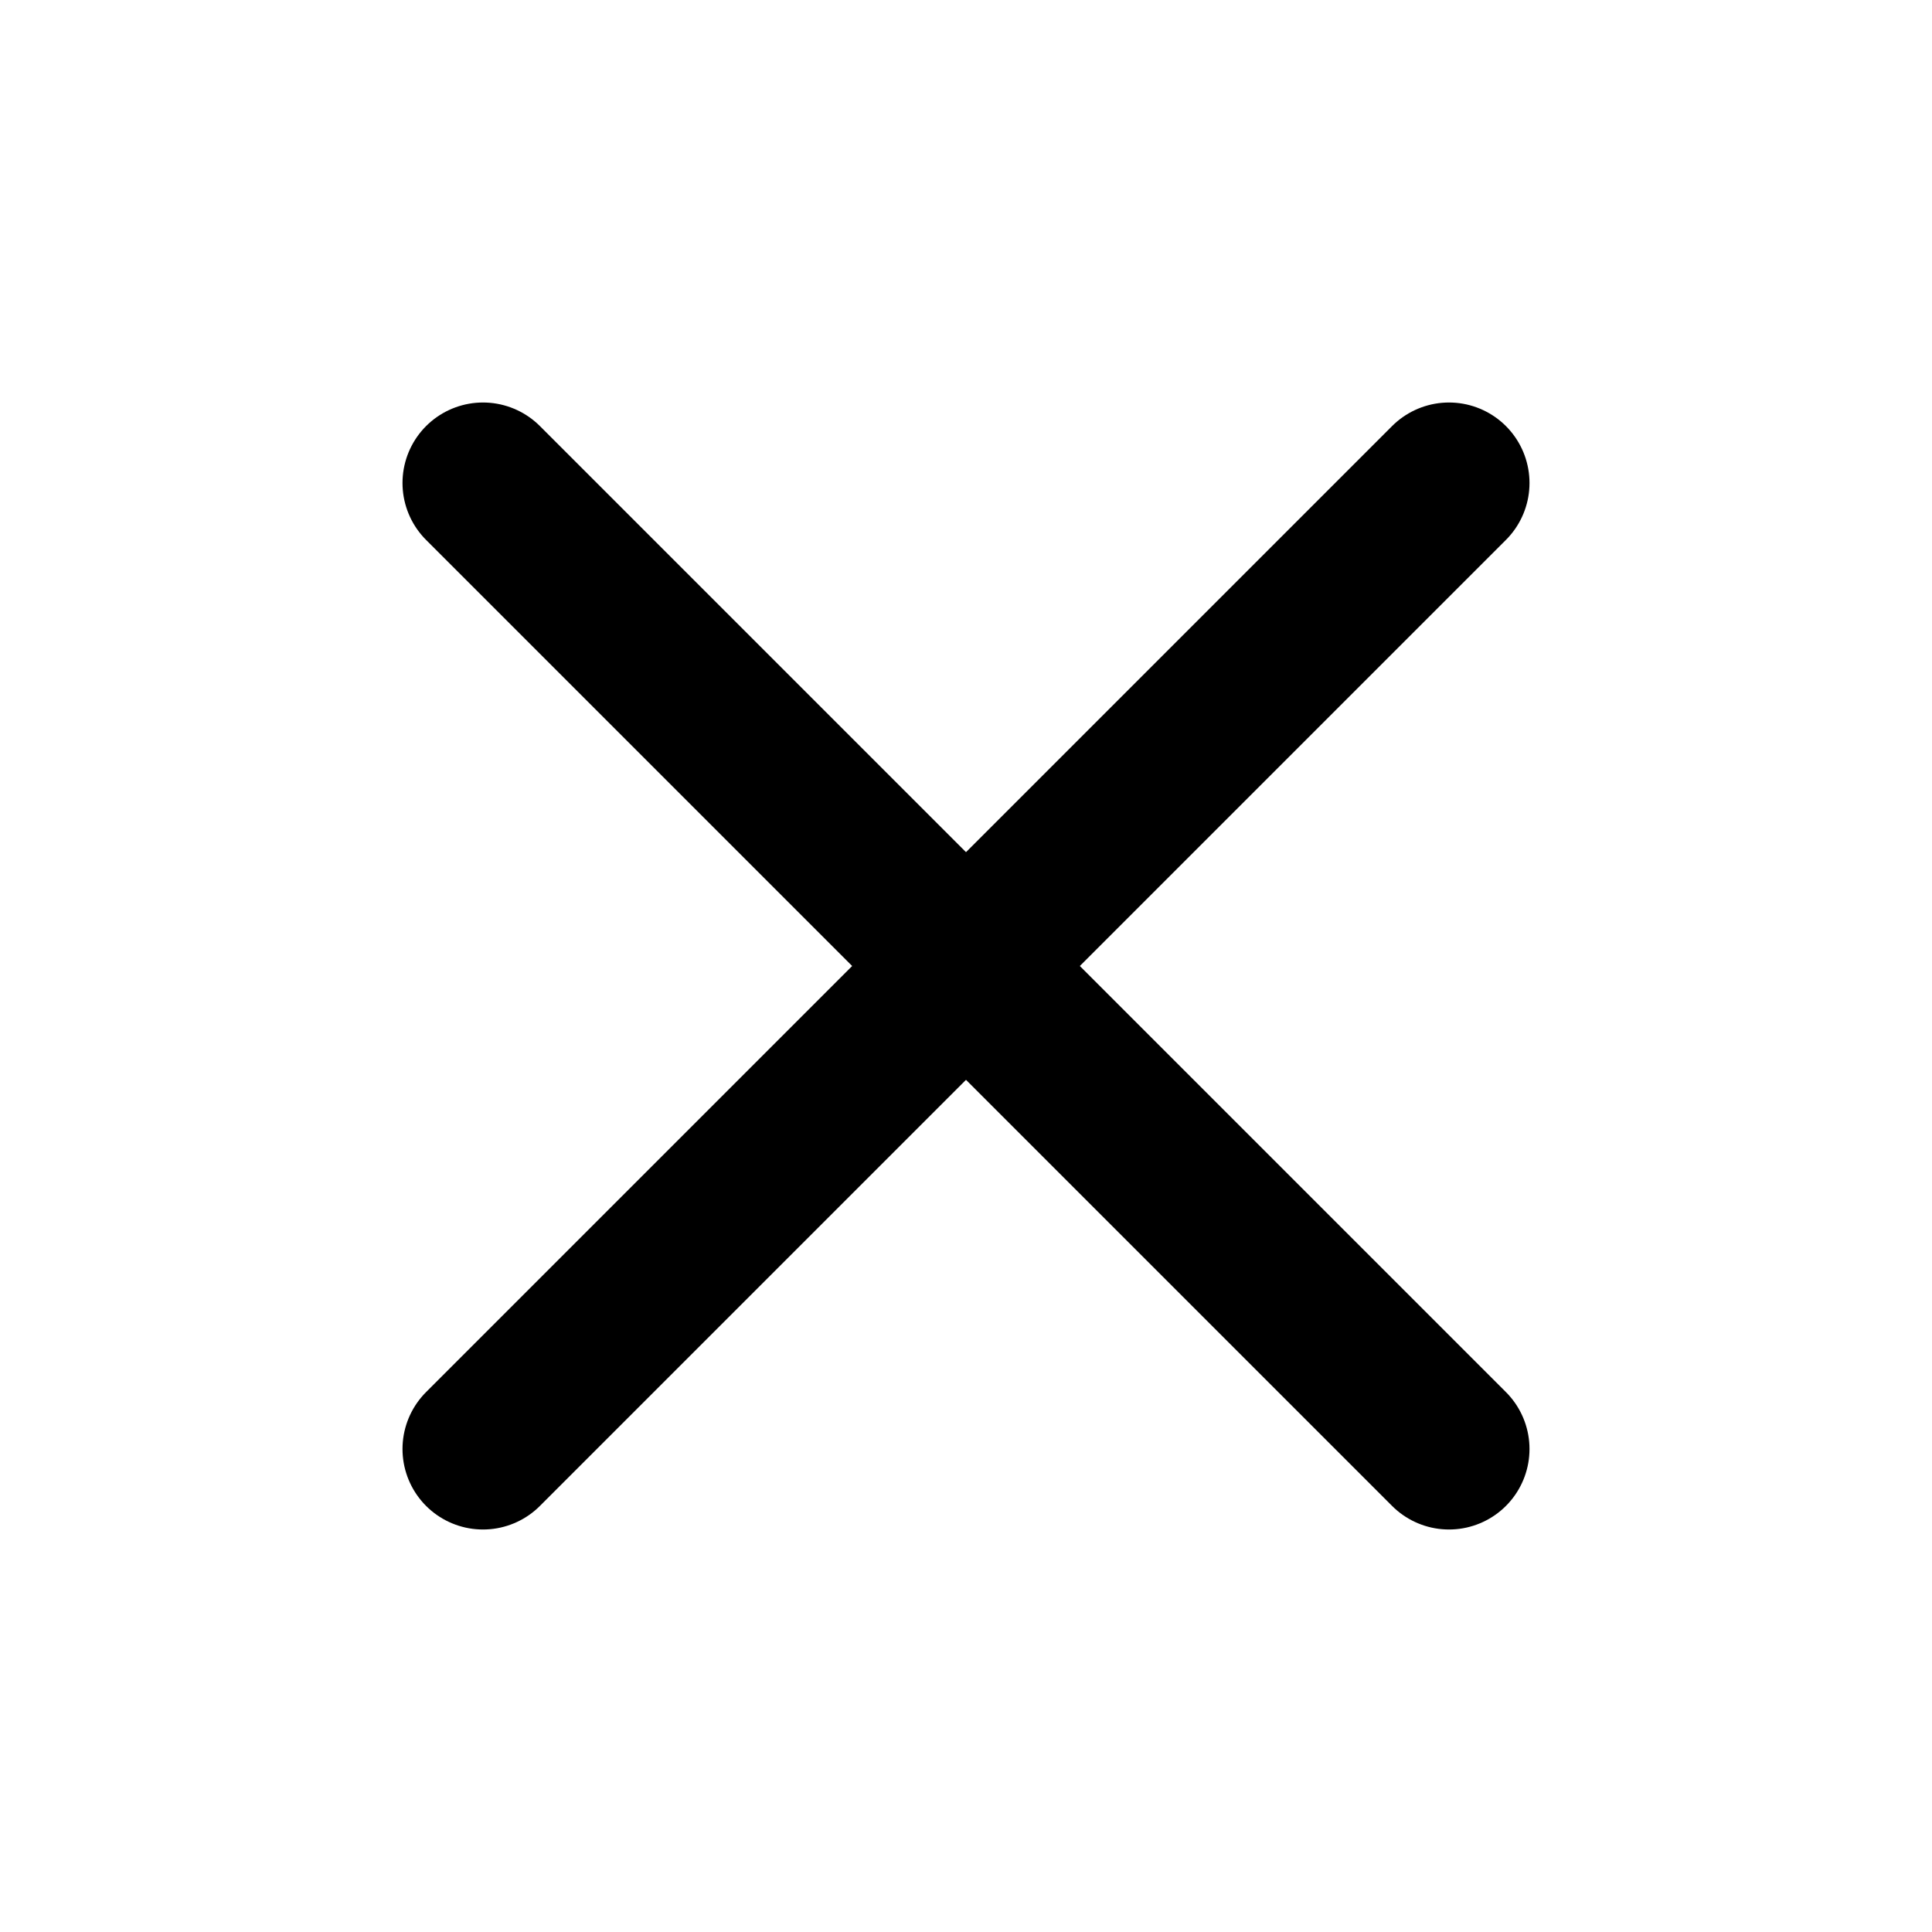
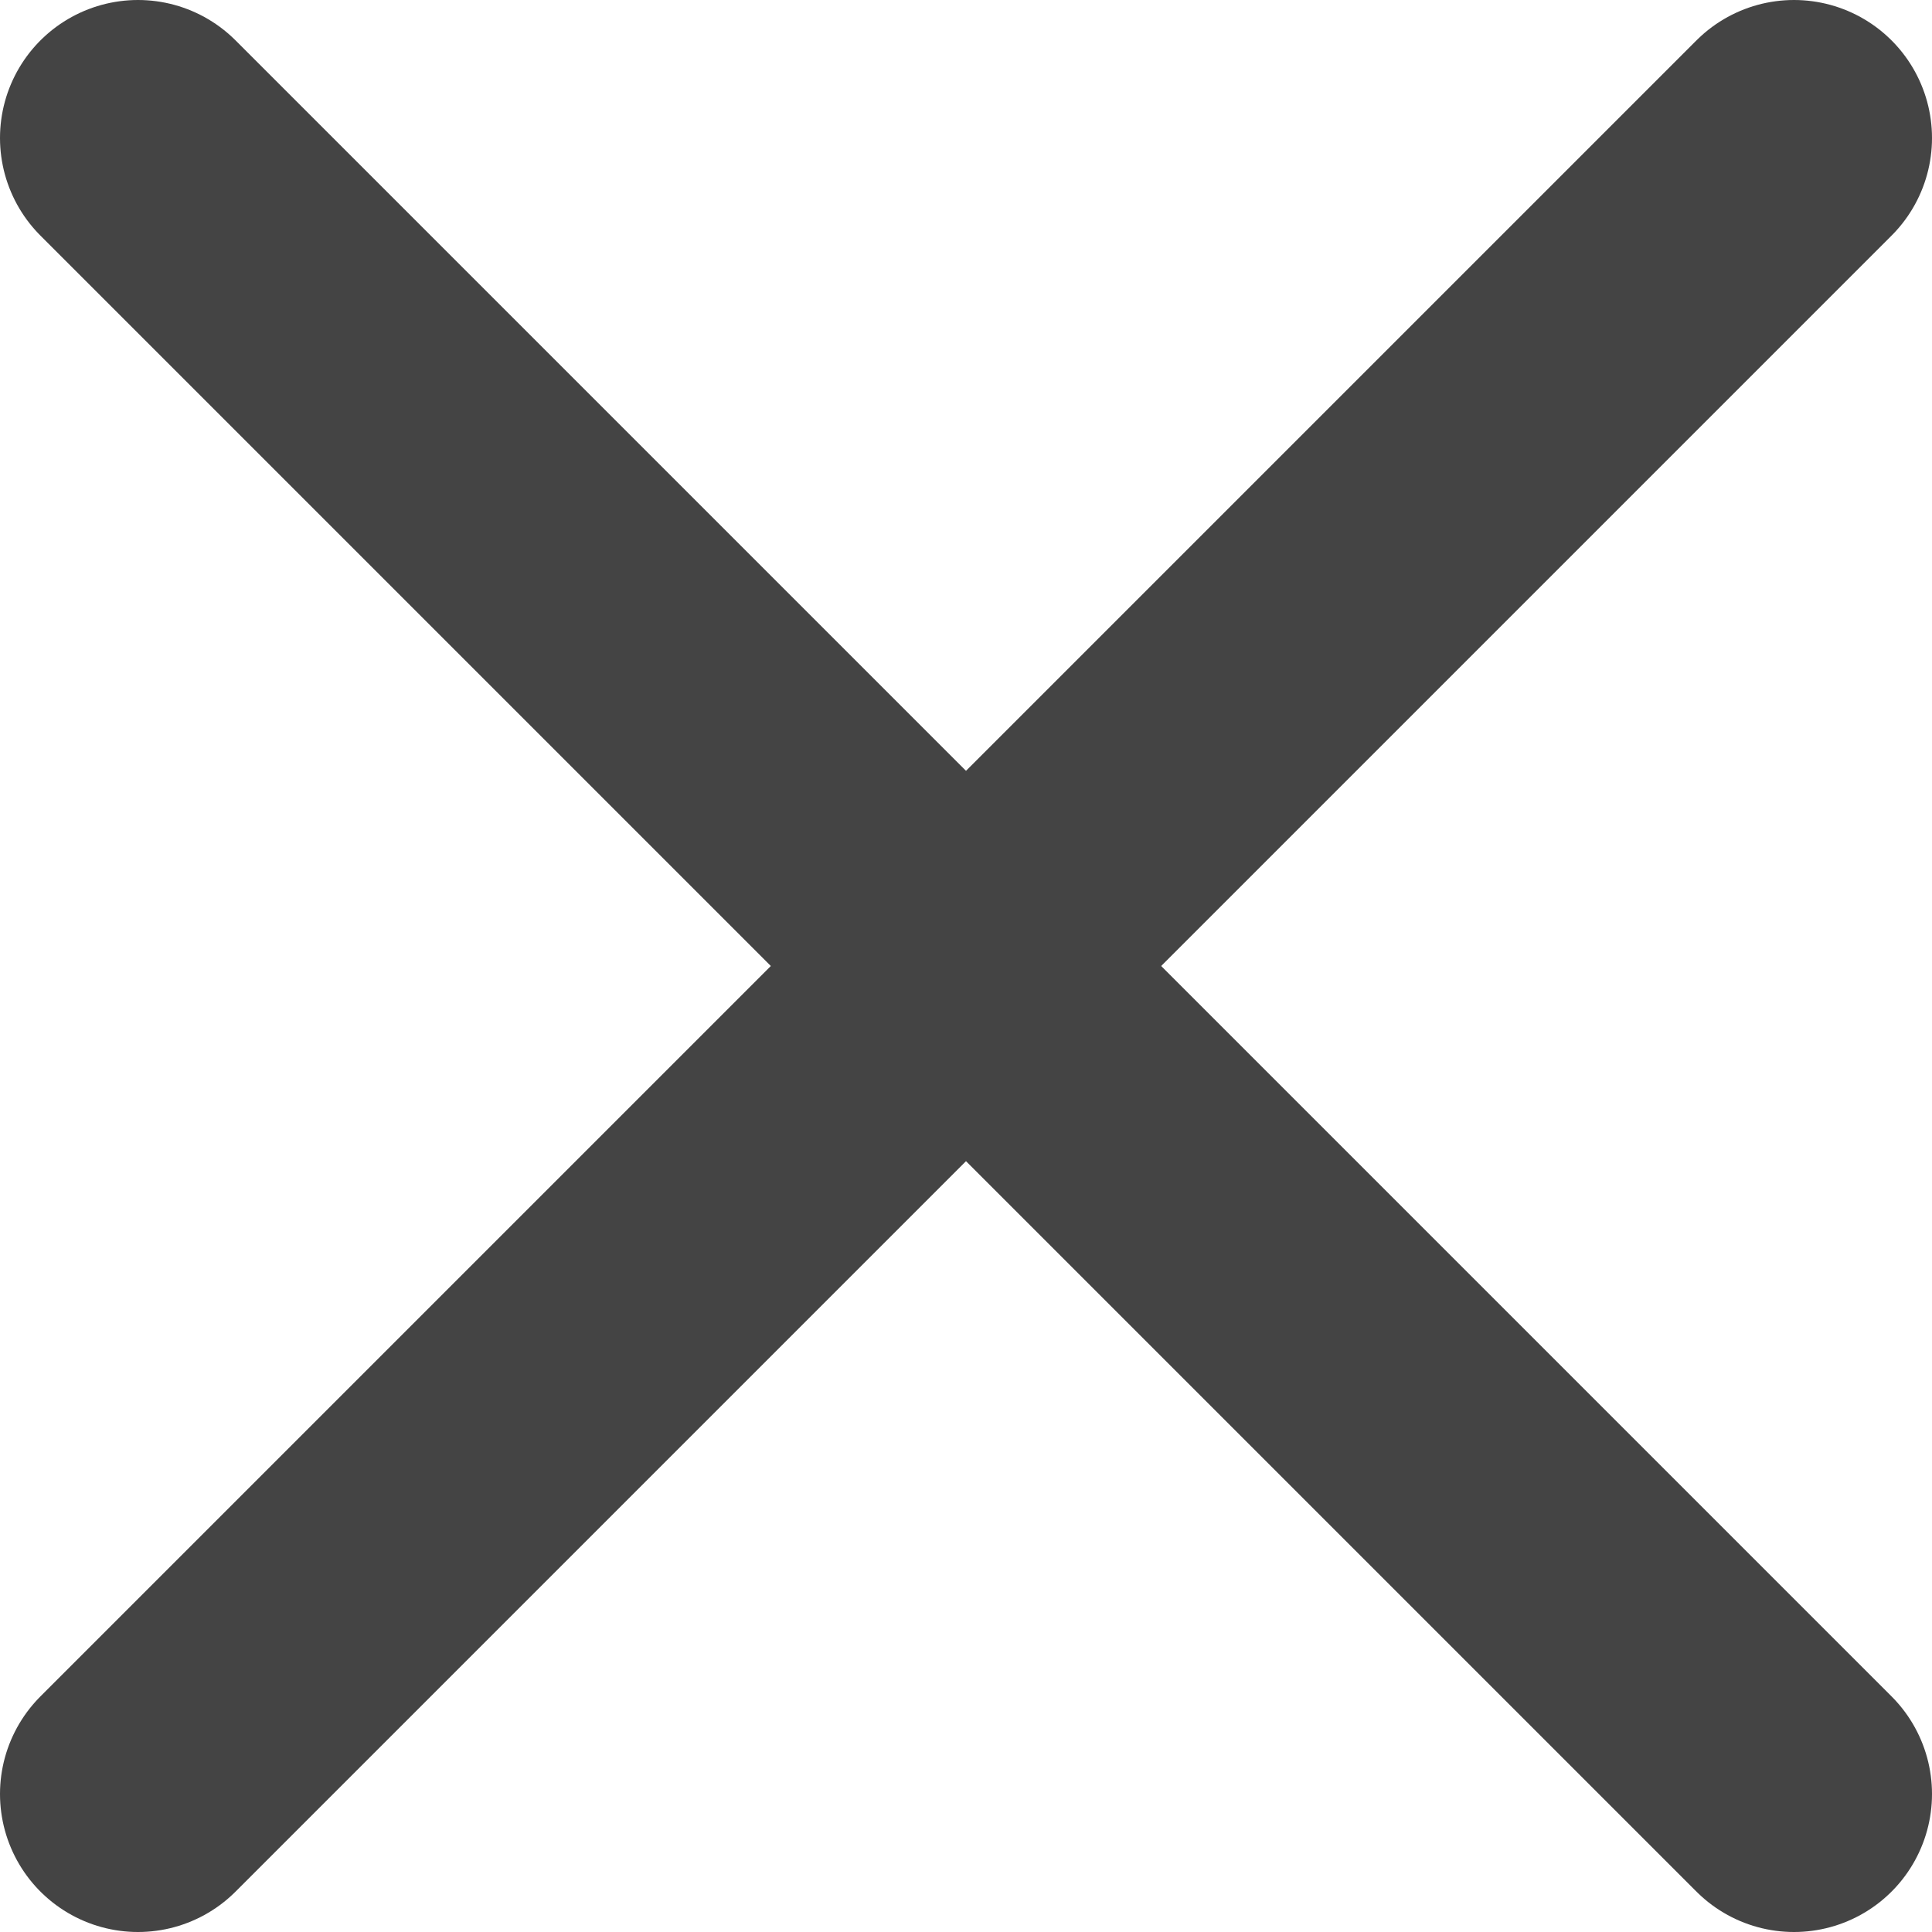
- <svg xmlns="http://www.w3.org/2000/svg" width="24" height="24" viewBox="0 0 24 24" fill="none" stroke="currentColor" stroke-width="2" stroke-linecap="round" stroke-linejoin="round" class="feather feather-x">
-   <line x1="18" y1="6" x2="6" y2="18" />
-   <line x1="6" y1="6" x2="18" y2="18" />
+ <svg xmlns="http://www.w3.org/2000/svg" width="14" height="14" viewBox="0 0 14 14" fill="none">
+   <path d="M13 1L1 13" stroke="#444444" stroke-width="2" stroke-linecap="round" stroke-linejoin="round" />
+   <path d="M1 1L13 13" stroke="#444444" stroke-width="2" stroke-linecap="round" stroke-linejoin="round" />
</svg>
